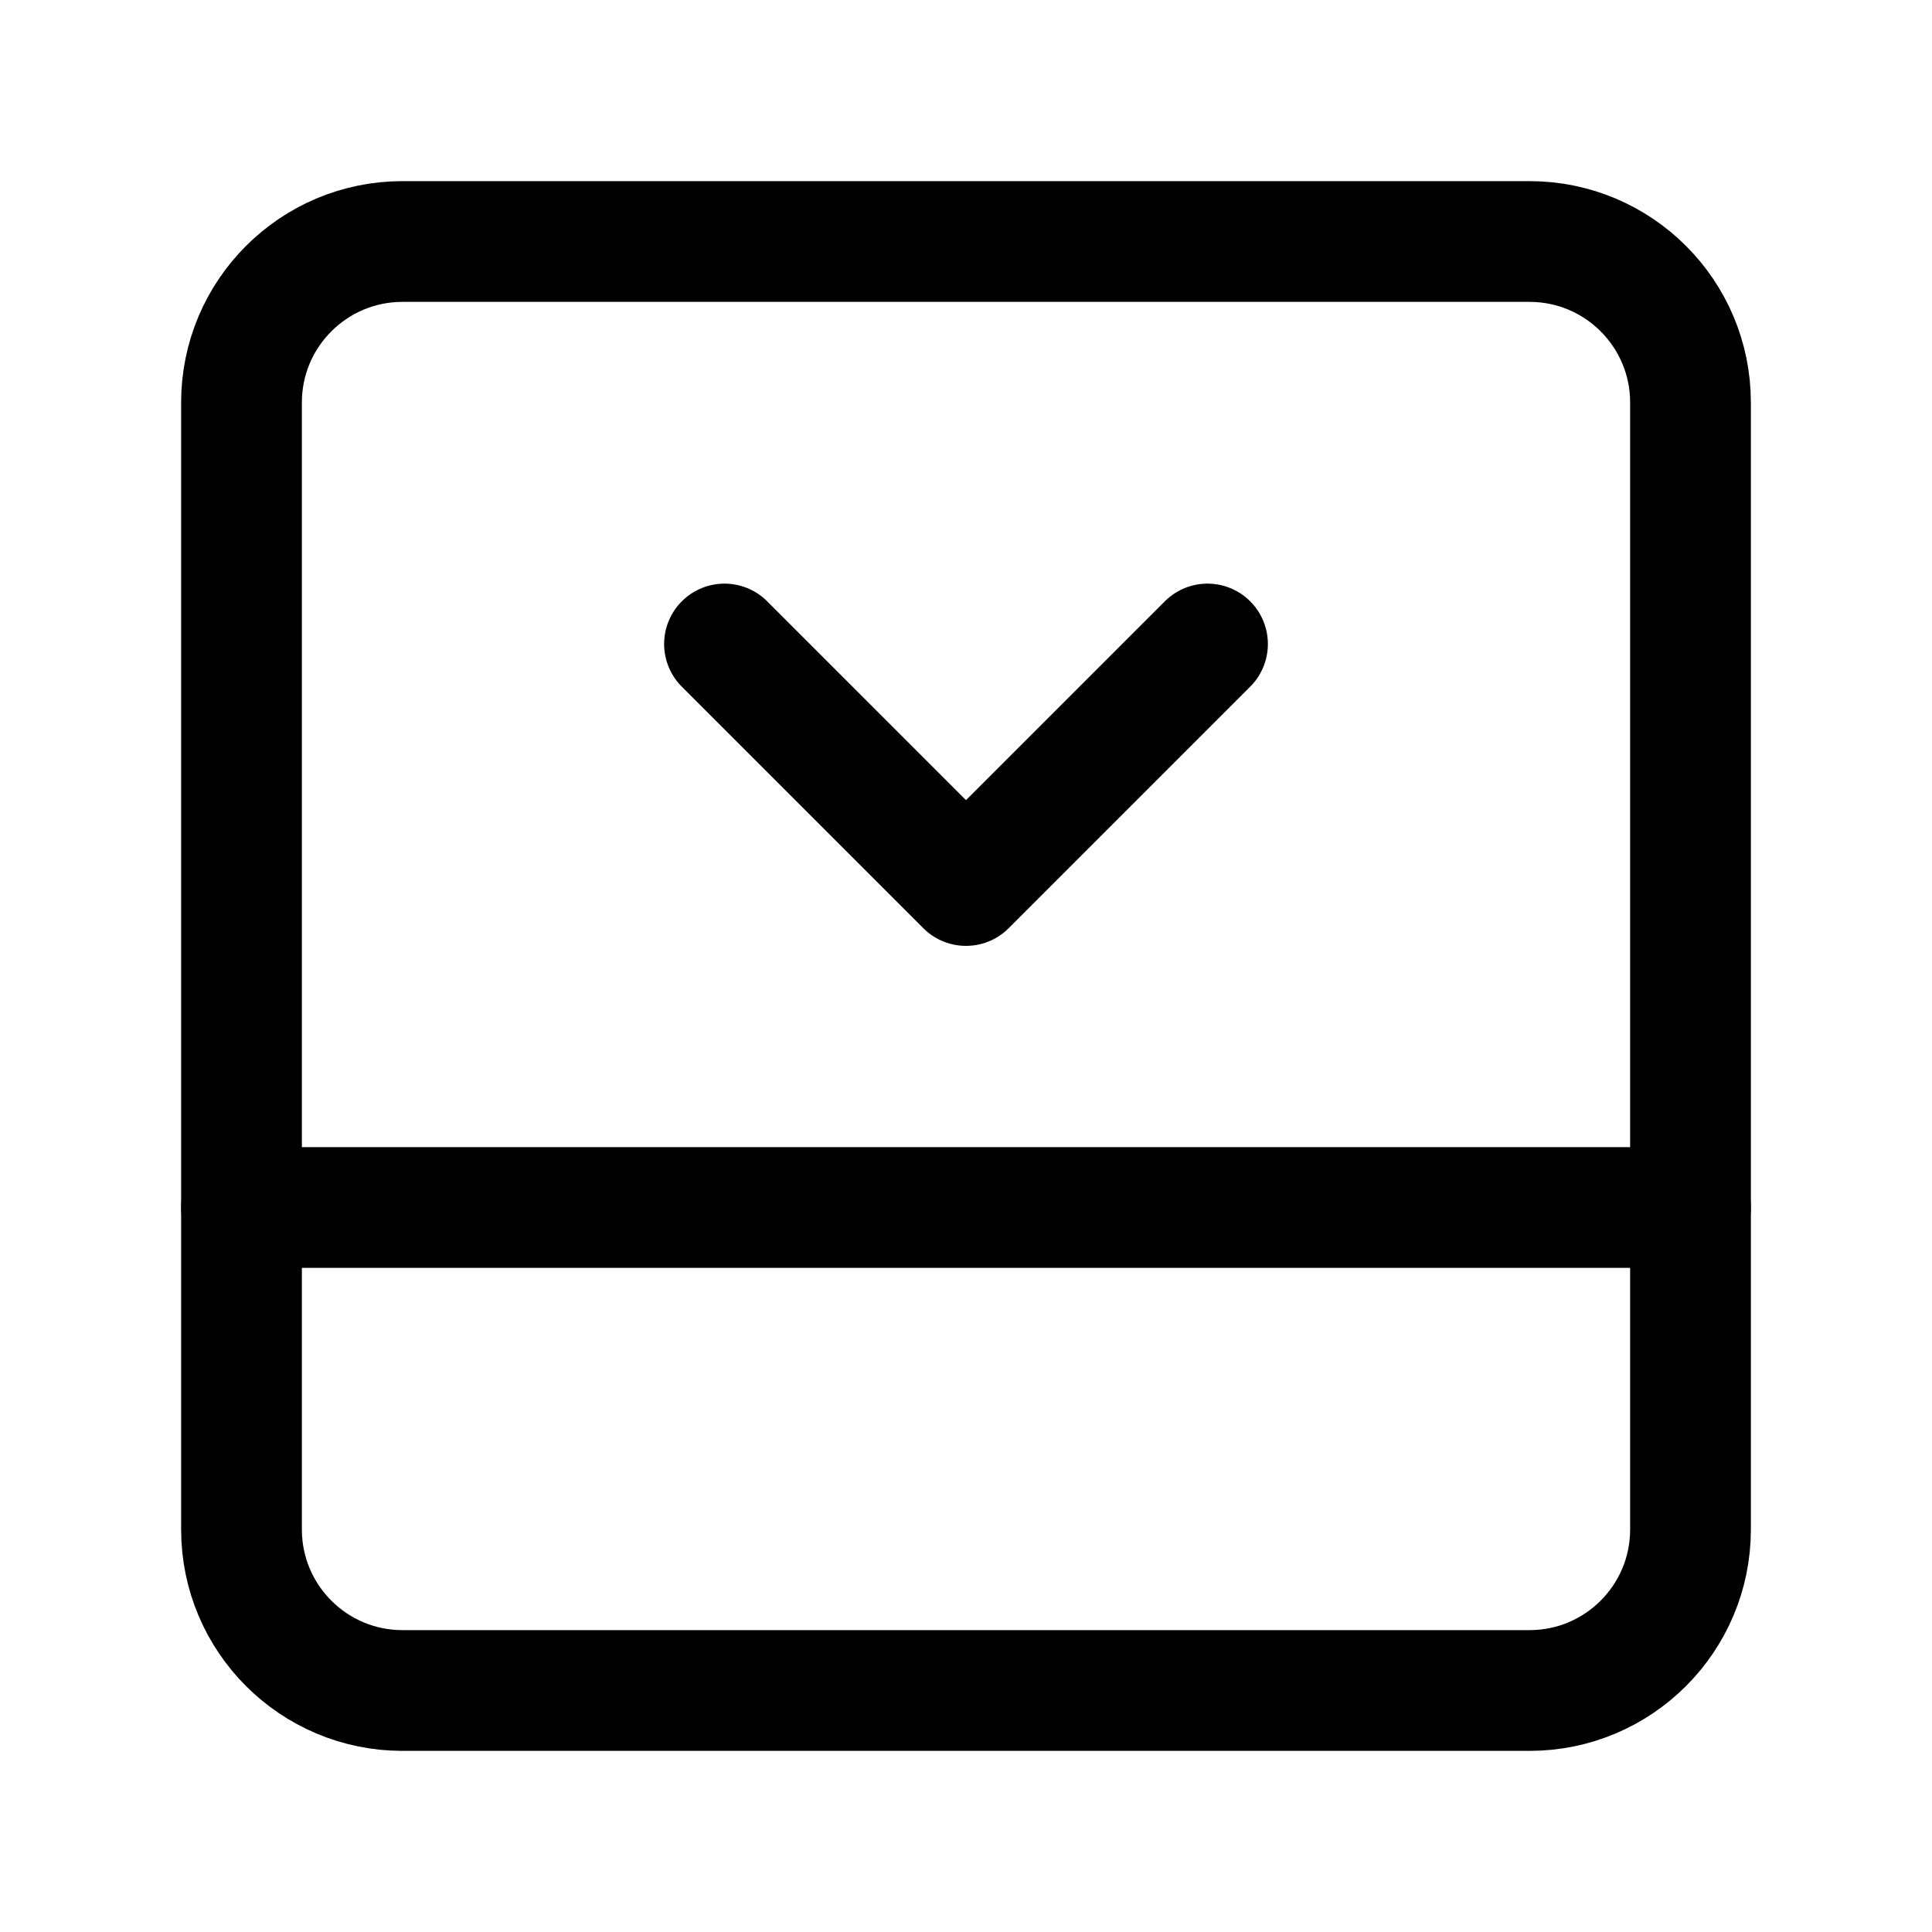
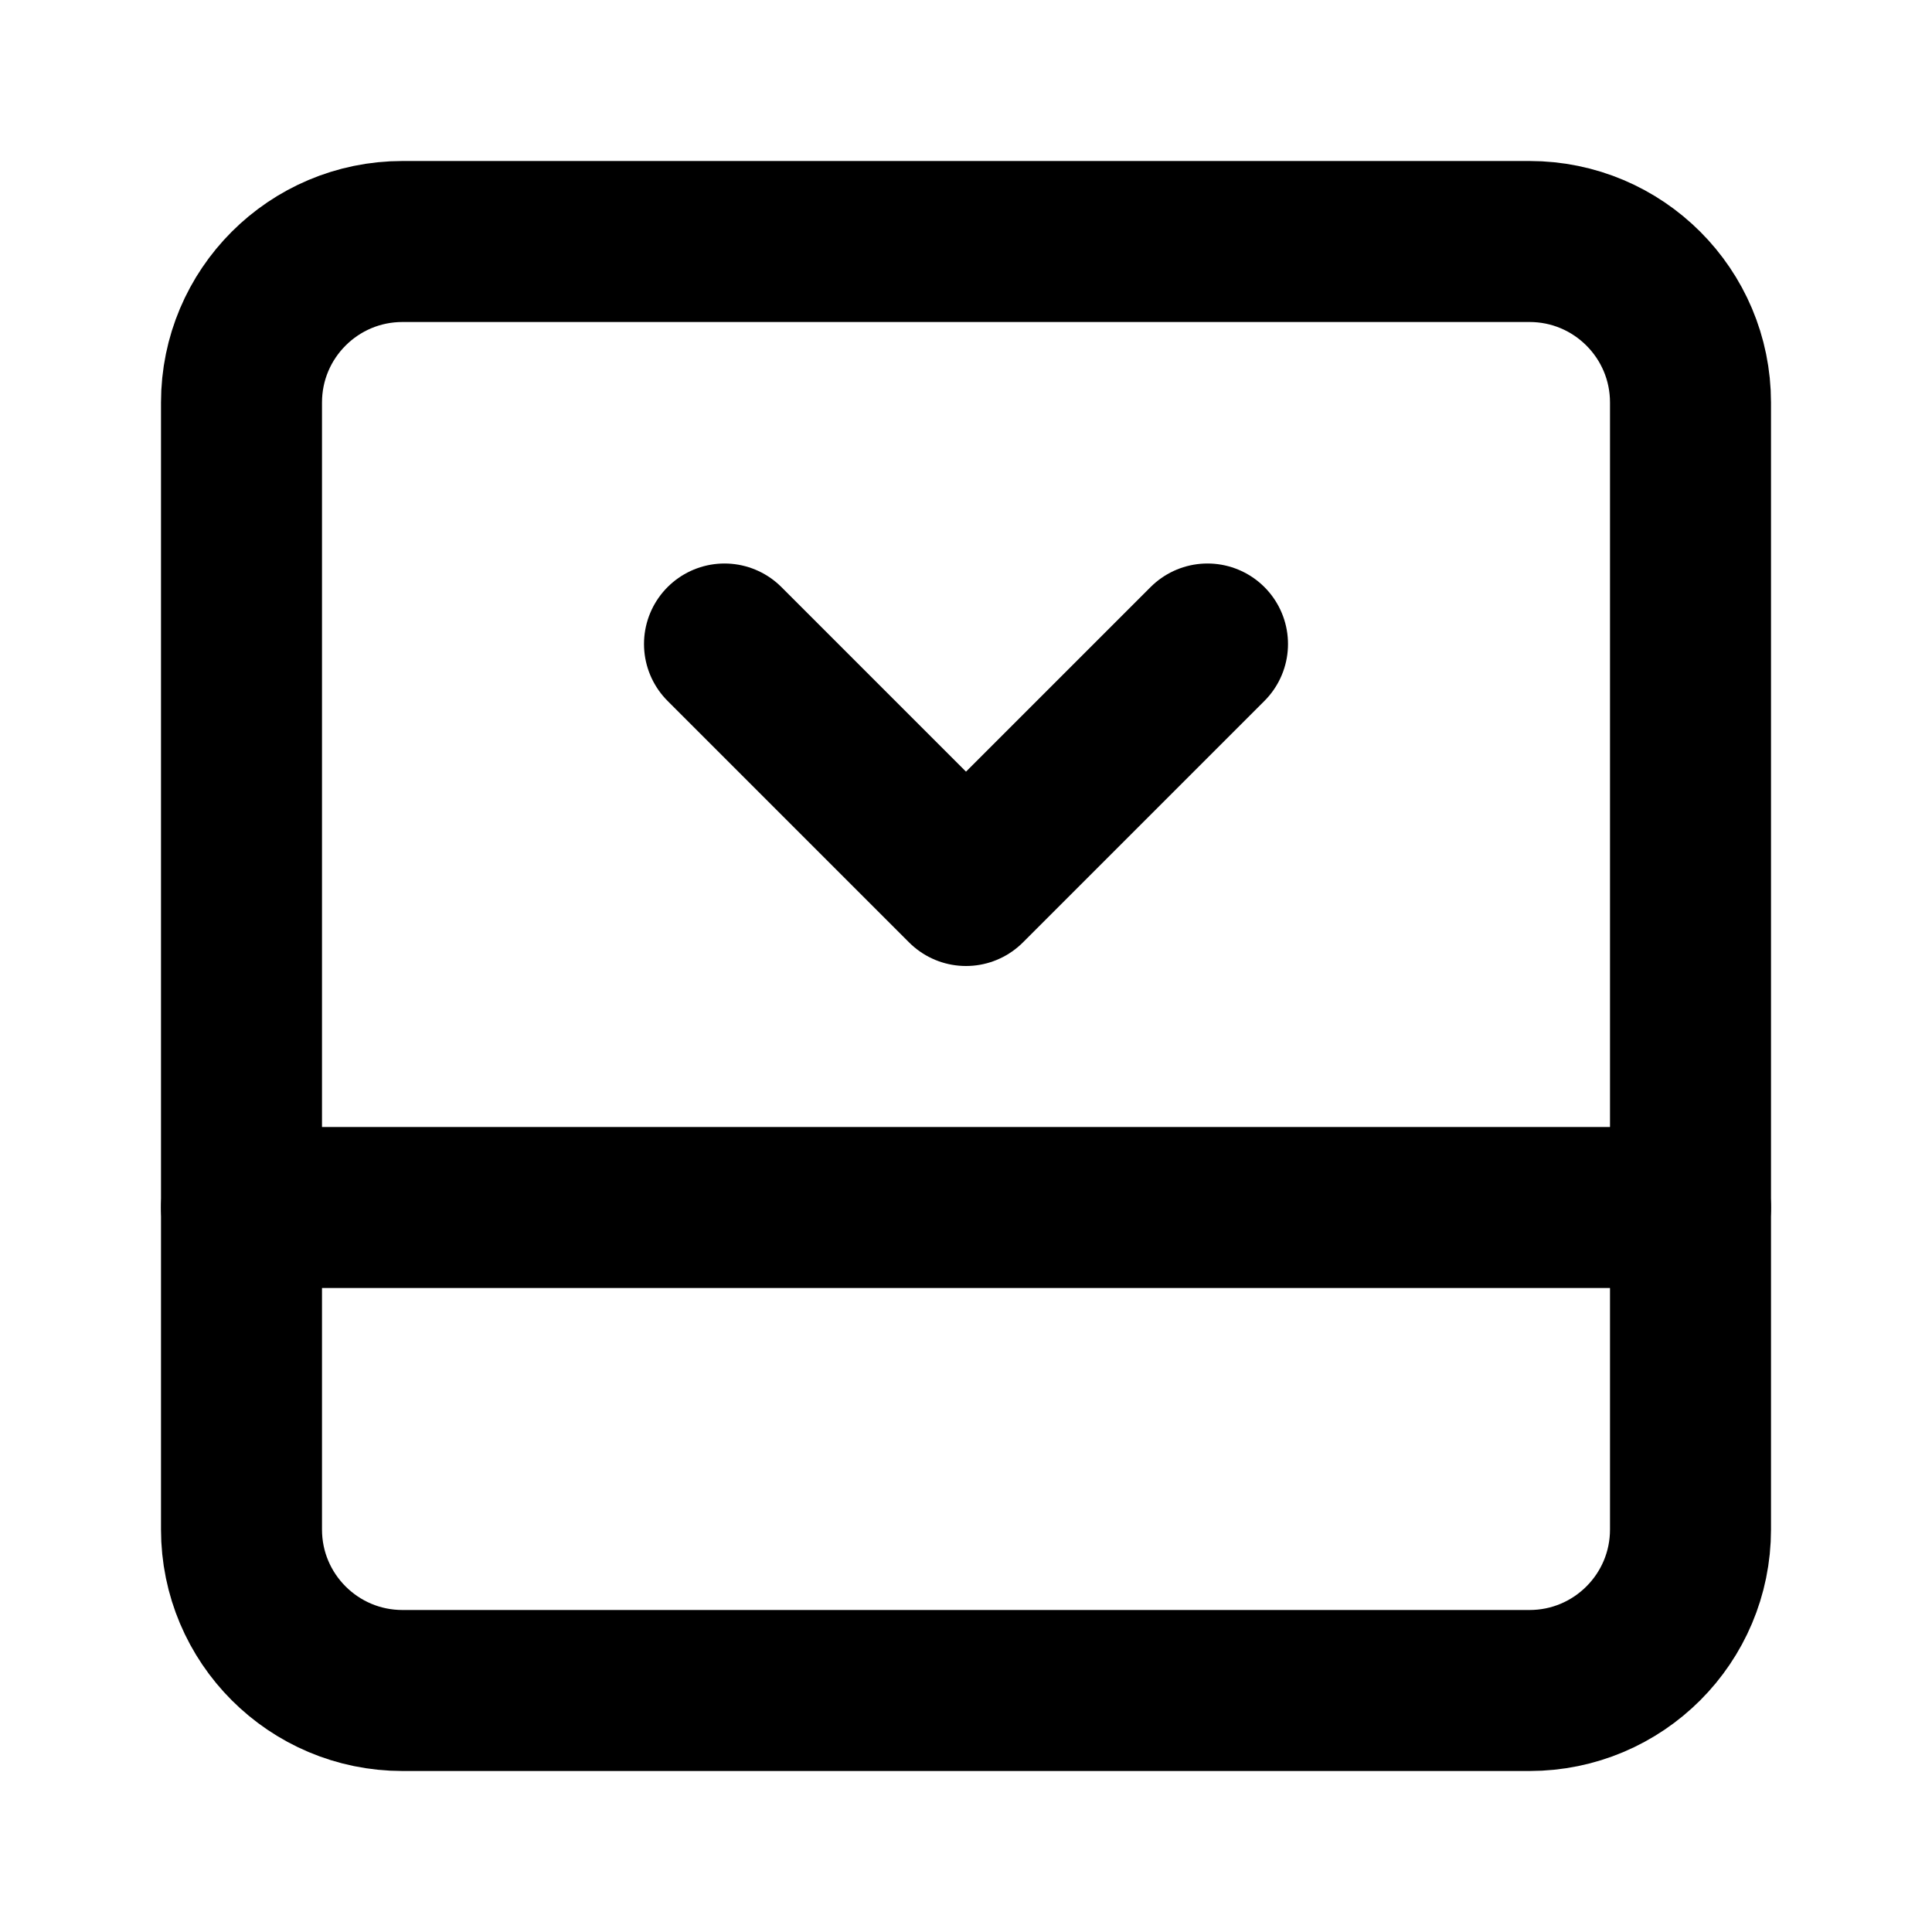
- <svg xmlns="http://www.w3.org/2000/svg" class="lucide lucide-panel-bottom-close" width="24" height="24" viewBox="0 0 24 24" fill="none" stroke="currentColor" stroke-width="1.5" stroke-linecap="round" stroke-linejoin="round">
+ <svg xmlns="http://www.w3.org/2000/svg" class="lucide lucide-panel-bottom-close" width="24" height="24" viewBox="0 0 24 24" fill="none" stroke="currentColor" stroke-width="2" stroke-linecap="round" stroke-linejoin="round">
  <rect width="18" height="18" x="3" y="3" rx="2" />
  <path d="M3 15h18" />
  <path d="m15 8-3 3-3-3" />
</svg>
